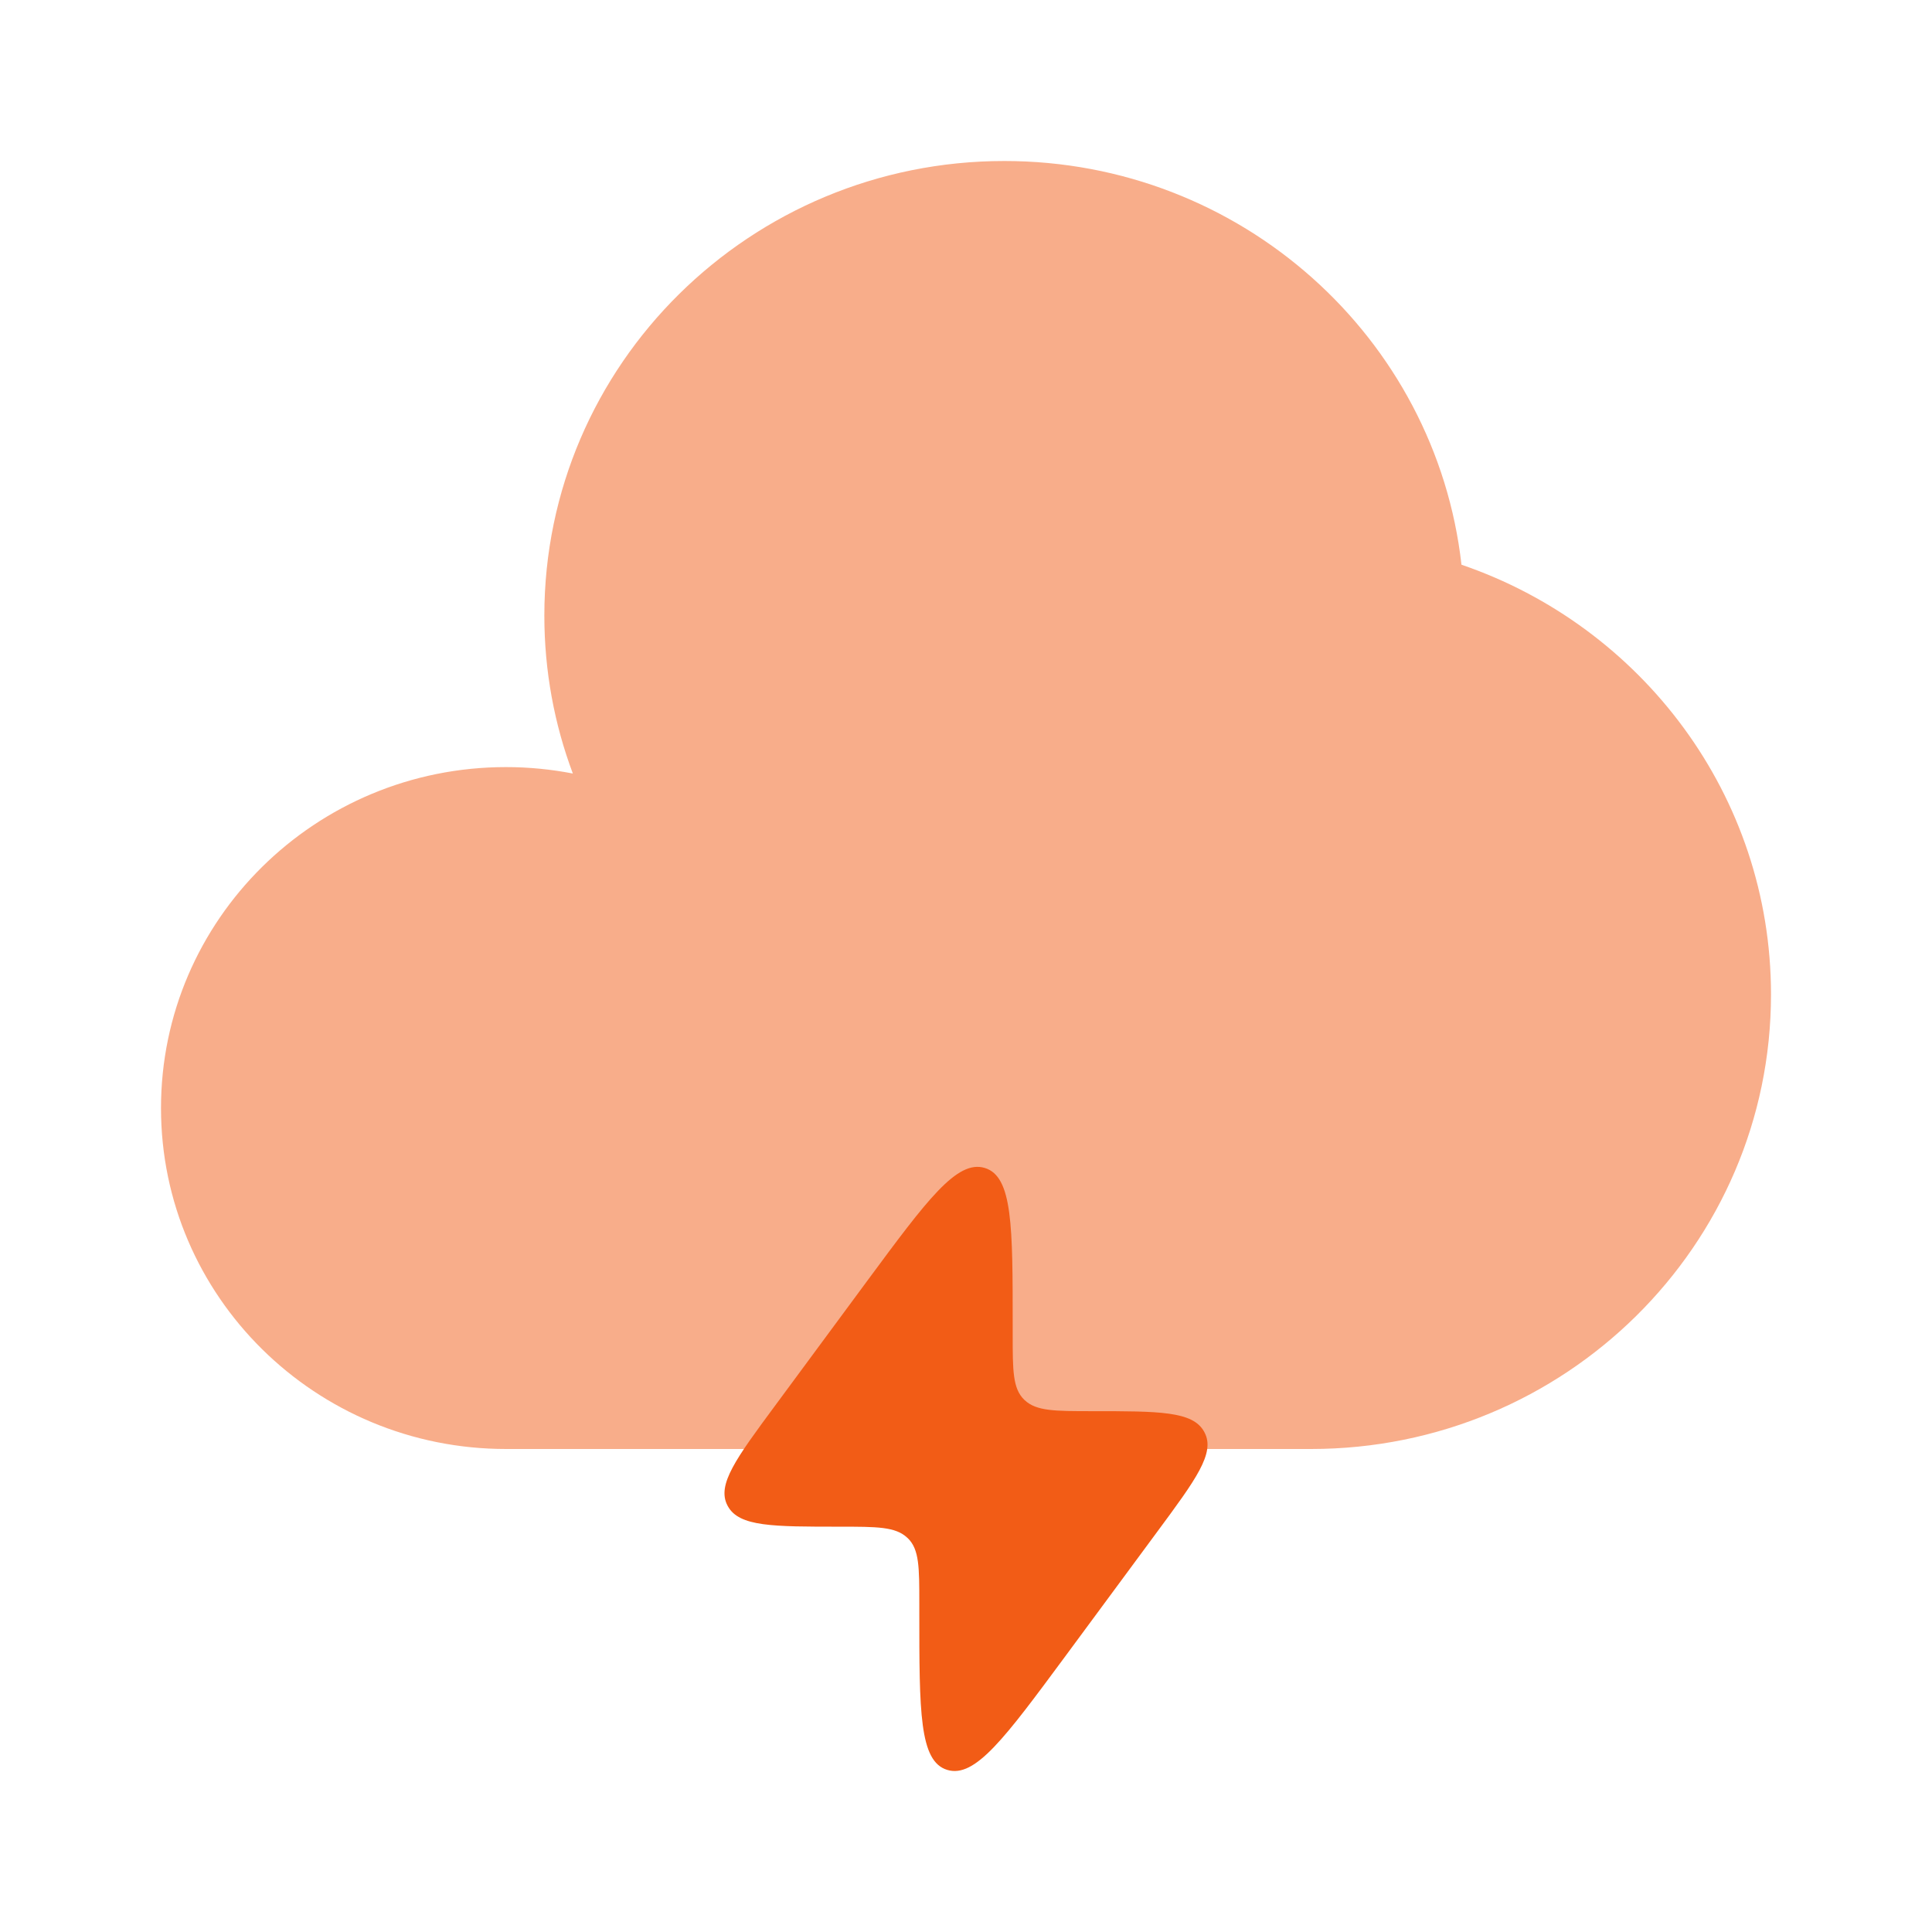
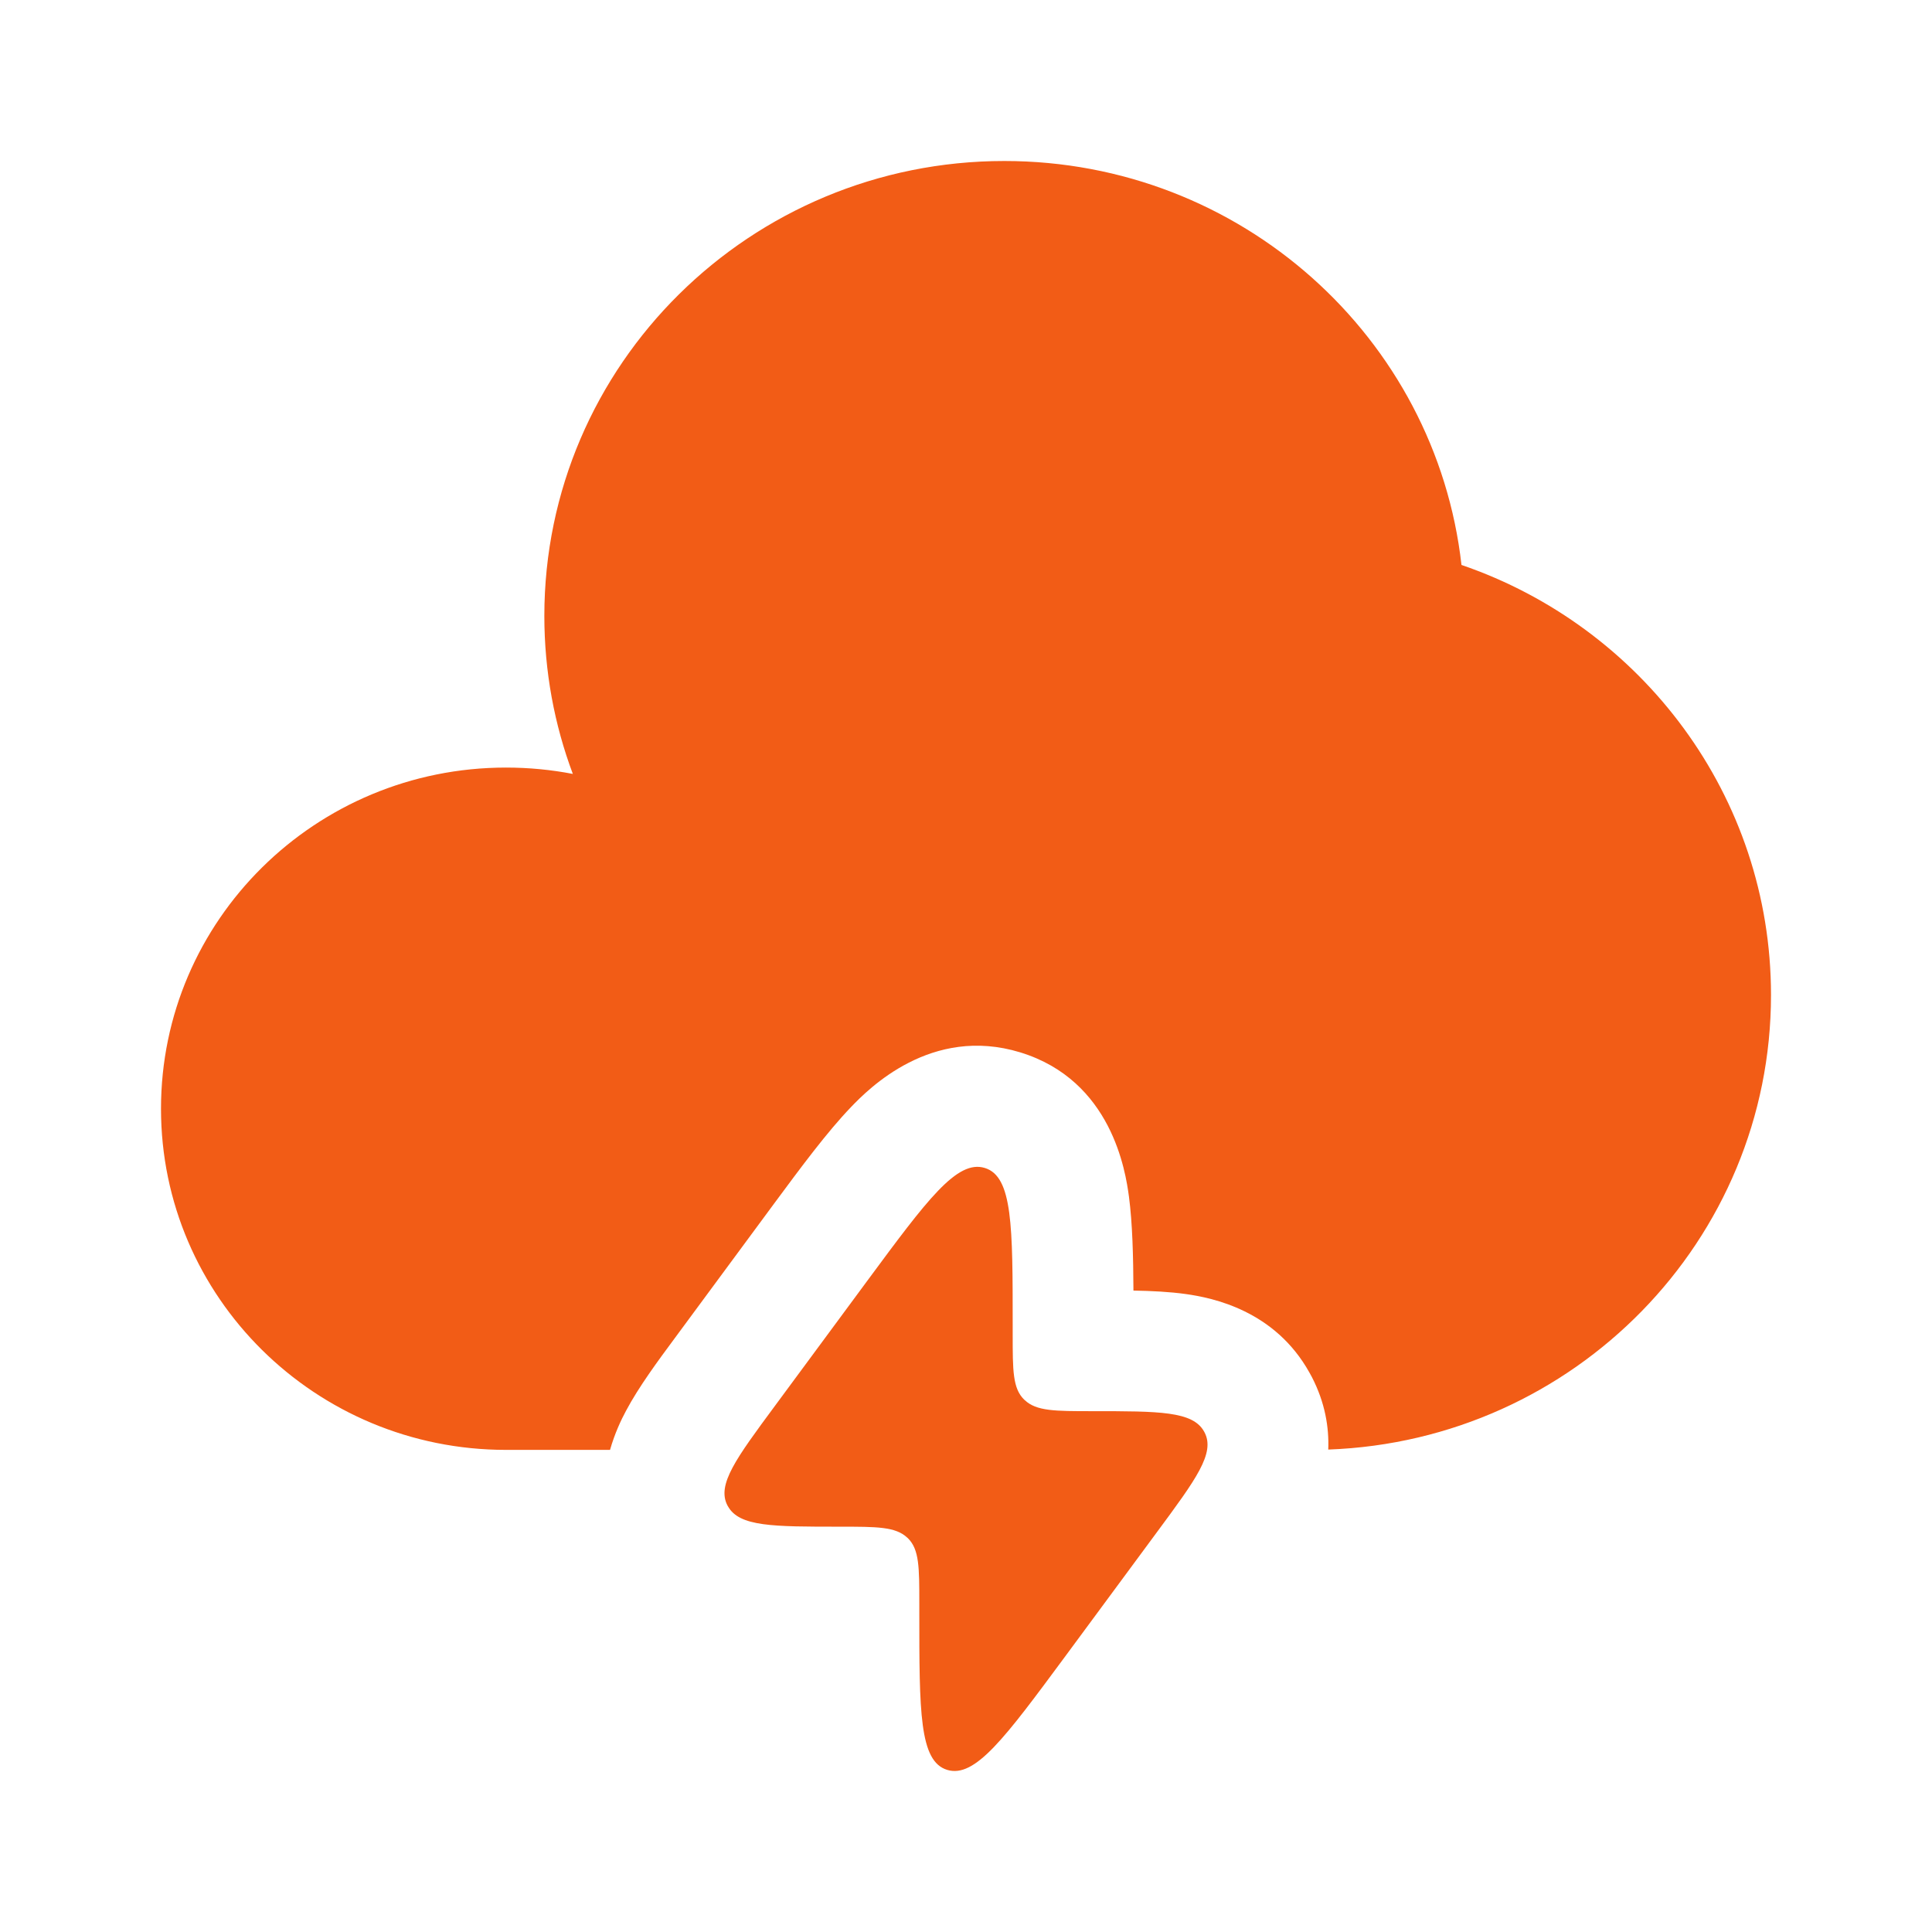
<svg xmlns="http://www.w3.org/2000/svg" width="800px" height="800px" viewBox="0 0 24 24" fill="none">
  <g id="SVGRepo_bgCarrier" stroke-width="0" />
  <g id="SVGRepo_tracerCarrier" stroke-linecap="round" stroke-linejoin="round" />
  <g id="SVGRepo_iconCarrier">
-     <path opacity="0.5" d="M16.286 18C19.442 18 22 15.472 22 12.353C22 9.881 20.393 7.78 18.155 7.015C17.837 4.194 15.416 2 12.476 2C9.32 2 6.762 4.528 6.762 7.647C6.762 8.337 6.887 8.998 7.116 9.609C6.848 9.557 6.57 9.529 6.286 9.529C3.919 9.529 2 11.426 2 13.765C2 16.104 3.919 18 6.286 18H16.286Z" fill="#F25C16" />
-     <path d="M9.626 17.465L10.774 15.91C11.517 14.905 11.888 14.403 12.234 14.509C12.58 14.615 12.58 15.232 12.58 16.464V16.58C12.58 17.025 12.58 17.247 12.722 17.387L12.73 17.394C12.875 17.53 13.106 17.53 13.568 17.53C14.4 17.53 14.816 17.53 14.957 17.783C14.959 17.787 14.962 17.791 14.964 17.796C15.097 18.052 14.856 18.378 14.374 19.03L13.226 20.585C12.483 21.59 12.112 22.093 11.766 21.986C11.42 21.88 11.42 21.264 11.42 20.031L11.42 19.915C11.42 19.471 11.42 19.248 11.278 19.109L11.27 19.102C11.125 18.965 10.894 18.965 10.432 18.965C9.6 18.965 9.184 18.965 9.043 18.713C9.041 18.708 9.038 18.704 9.036 18.7C8.903 18.444 9.144 18.117 9.626 17.465Z" fill="#F25C16" />
+     <path d="M9.626 17.465L10.774 15.91C11.517 14.905 11.888 14.402 12.234 14.509C12.58 14.615 12.58 15.231 12.58 16.464V16.58C12.58 17.025 12.58 17.247 12.722 17.386L12.73 17.393C12.875 17.53 13.106 17.53 13.568 17.53C14.4 17.53 14.816 17.53 14.957 17.782C14.959 17.787 14.962 17.791 14.964 17.795C15.097 18.052 14.856 18.378 14.374 19.03L13.226 20.585C12.483 21.59 12.112 22.092 11.766 21.986C11.42 21.88 11.42 21.264 11.42 20.031L11.42 19.915C11.42 19.47 11.42 19.248 11.278 19.108L11.27 19.101C11.125 18.965 10.894 18.965 10.432 18.965C9.6 18.965 9.184 18.965 9.043 18.712C9.041 18.708 9.038 18.704 9.036 18.7C8.903 18.443 9.144 18.117 9.626 17.465Z" fill="#F25C16" />
+     <path d="M7.578 18.011C7.637 17.804 7.717 17.636 7.777 17.525C7.934 17.229 8.175 16.903 8.378 16.629L9.618 14.949C9.945 14.507 10.274 14.062 10.572 13.752C10.79 13.525 11.569 12.735 12.674 13.073C13.812 13.422 13.982 14.553 14.024 14.863C14.068 15.197 14.078 15.608 14.08 16.032C14.305 16.036 14.53 16.047 14.73 16.075C15.064 16.122 15.837 16.278 16.267 17.052C16.277 17.069 16.287 17.087 16.296 17.105C16.461 17.424 16.511 17.732 16.5 18.007C19.557 17.896 22 15.41 22 12.36C22 9.887 20.393 7.784 18.155 7.018C17.837 4.195 15.416 2 12.476 2C9.32 2 6.762 4.53 6.762 7.651C6.762 8.341 6.887 9.003 7.116 9.614C6.848 9.562 6.57 9.535 6.286 9.535C3.919 9.535 2 11.432 2 13.773C2 16.114 3.919 18.011 6.286 18.011H7.578Z" fill="#F25C16" />
  </g>
</svg>
